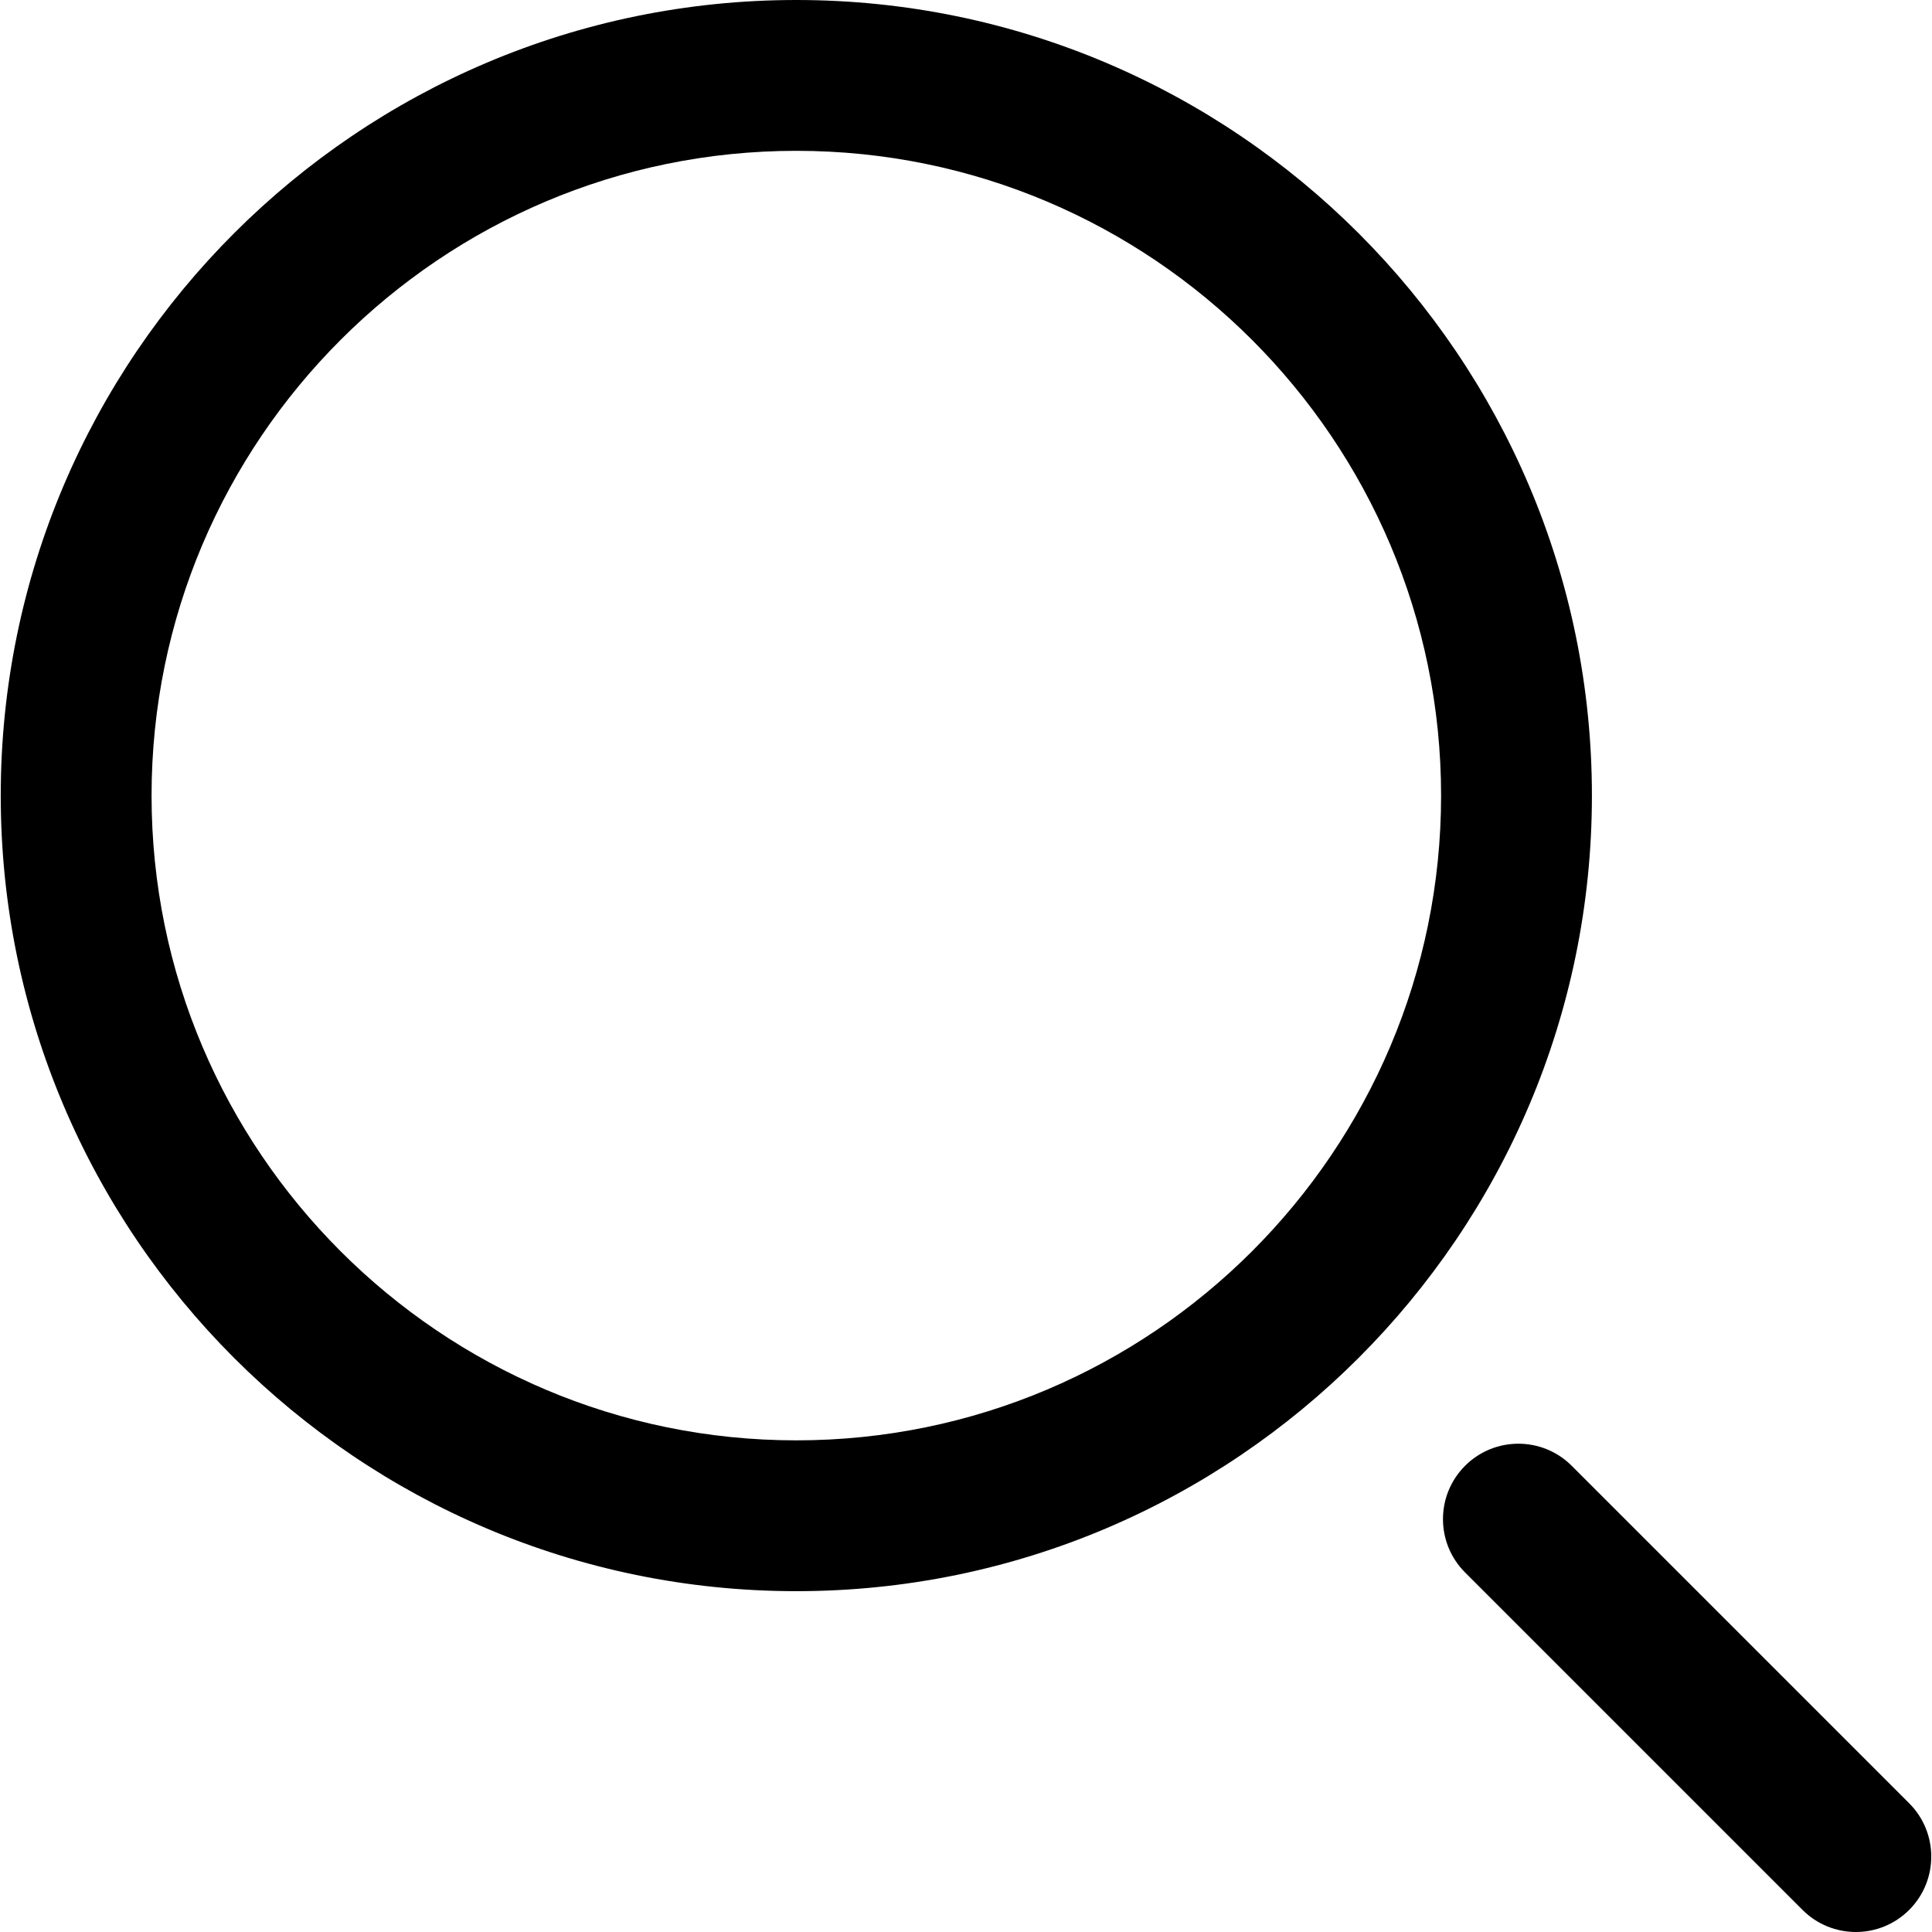
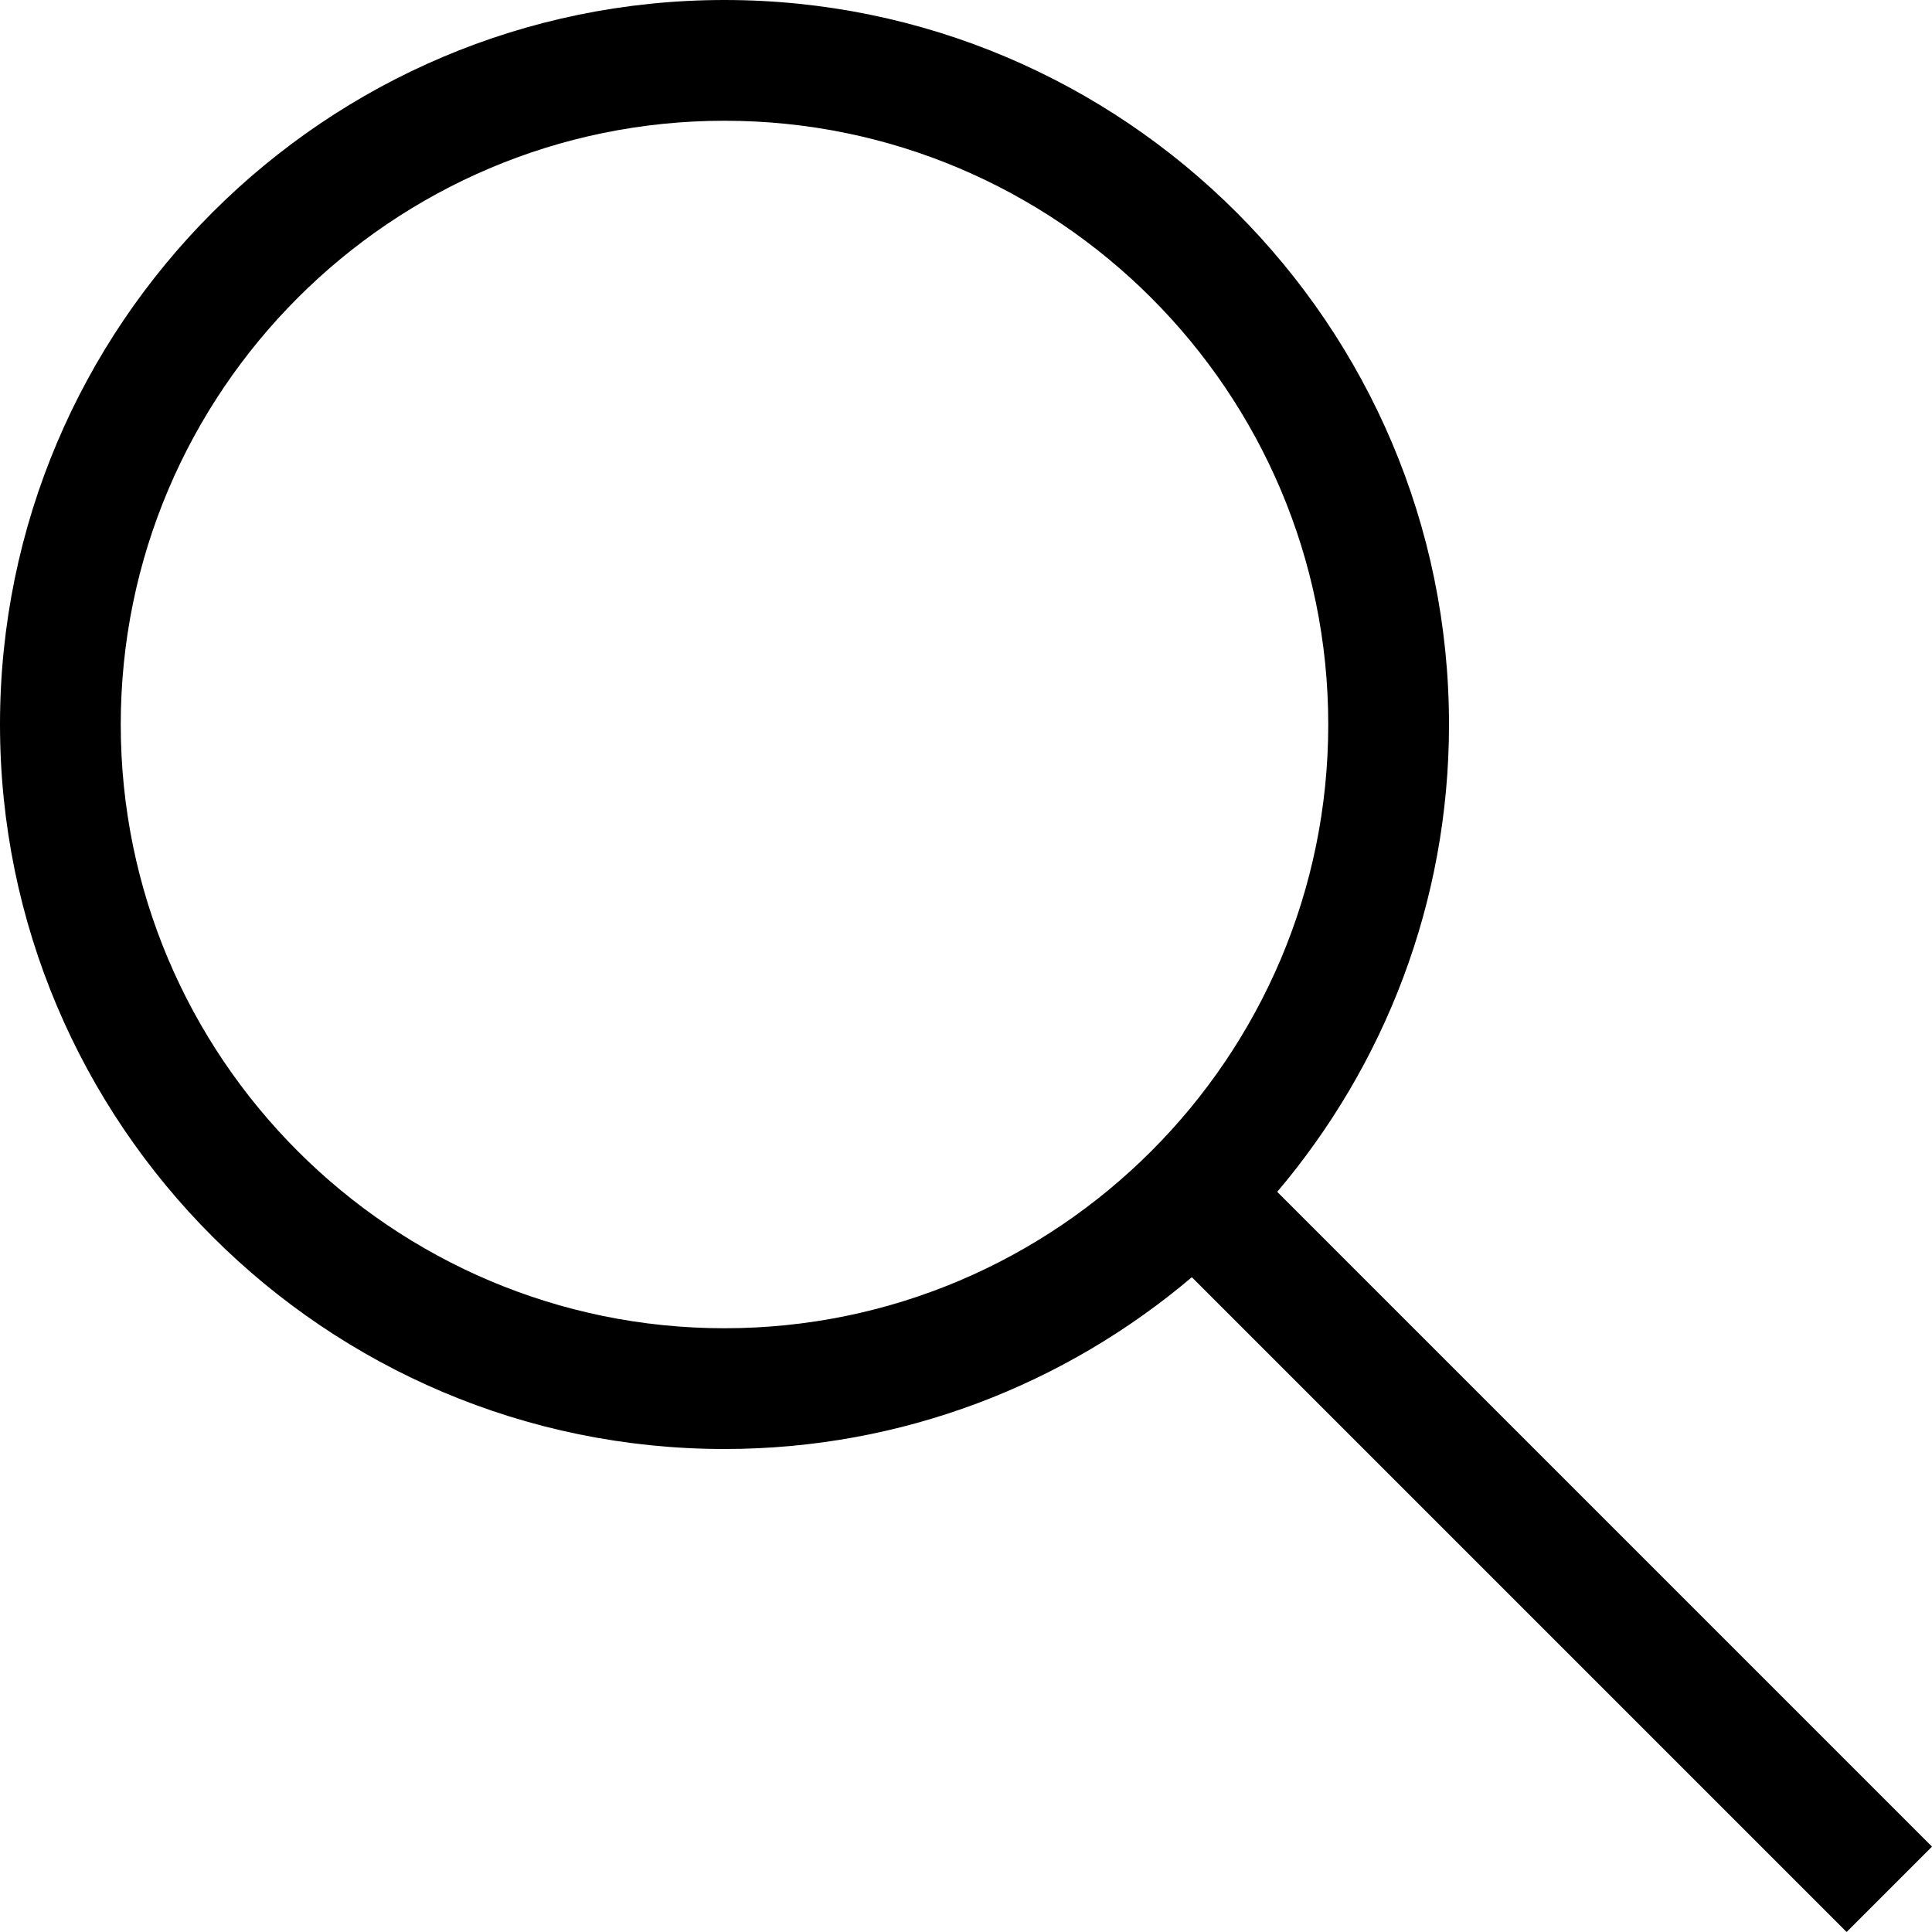
- <svg xmlns="http://www.w3.org/2000/svg" id="Layer_1" enable-background="new 0 0 512.392 512.392" height="512" viewBox="0 0 512.392 512.392" width="512">
-   <g>
-     <path d="m211.196 422c-116.346 0-211-94.654-211-211s94.654-211 211-211 211 94.654 211 211-94.654 211-211 211zm0-382c-94.29 0-171 76.71-171 171s76.71 171 171 171 171-76.71 171-171-76.71-171-171-171zm295.143 466.534c7.81-7.811 7.81-20.475 0-28.285l-89.5-89.5c-7.811-7.811-20.475-7.811-28.285 0s-7.81 20.475 0 28.285l89.5 89.5c3.905 3.905 9.024 5.857 14.143 5.857s10.236-1.952 14.142-5.857z" />
-   </g>
+ <svg xmlns="http://www.w3.org/2000/svg" id="Capa_1" enable-background="new 0 0 551.13 551.13" height="512" viewBox="0 0 551.13 551.13" width="512">
+   <path d="m551.13 526.776-186.785-186.785c30.506-36.023 49.003-82.523 49.003-133.317 0-113.967-92.708-206.674-206.674-206.674s-206.674 92.707-206.674 206.674 92.707 206.674 206.674 206.674c50.794 0 97.294-18.497 133.317-49.003l186.785 186.785s24.354-24.354 24.354-24.354zm-344.456-147.874c-94.961 0-172.228-77.267-172.228-172.228s77.267-172.228 172.228-172.228 172.228 77.267 172.228 172.228-77.267 172.228-172.228 172.228z" />
</svg>
